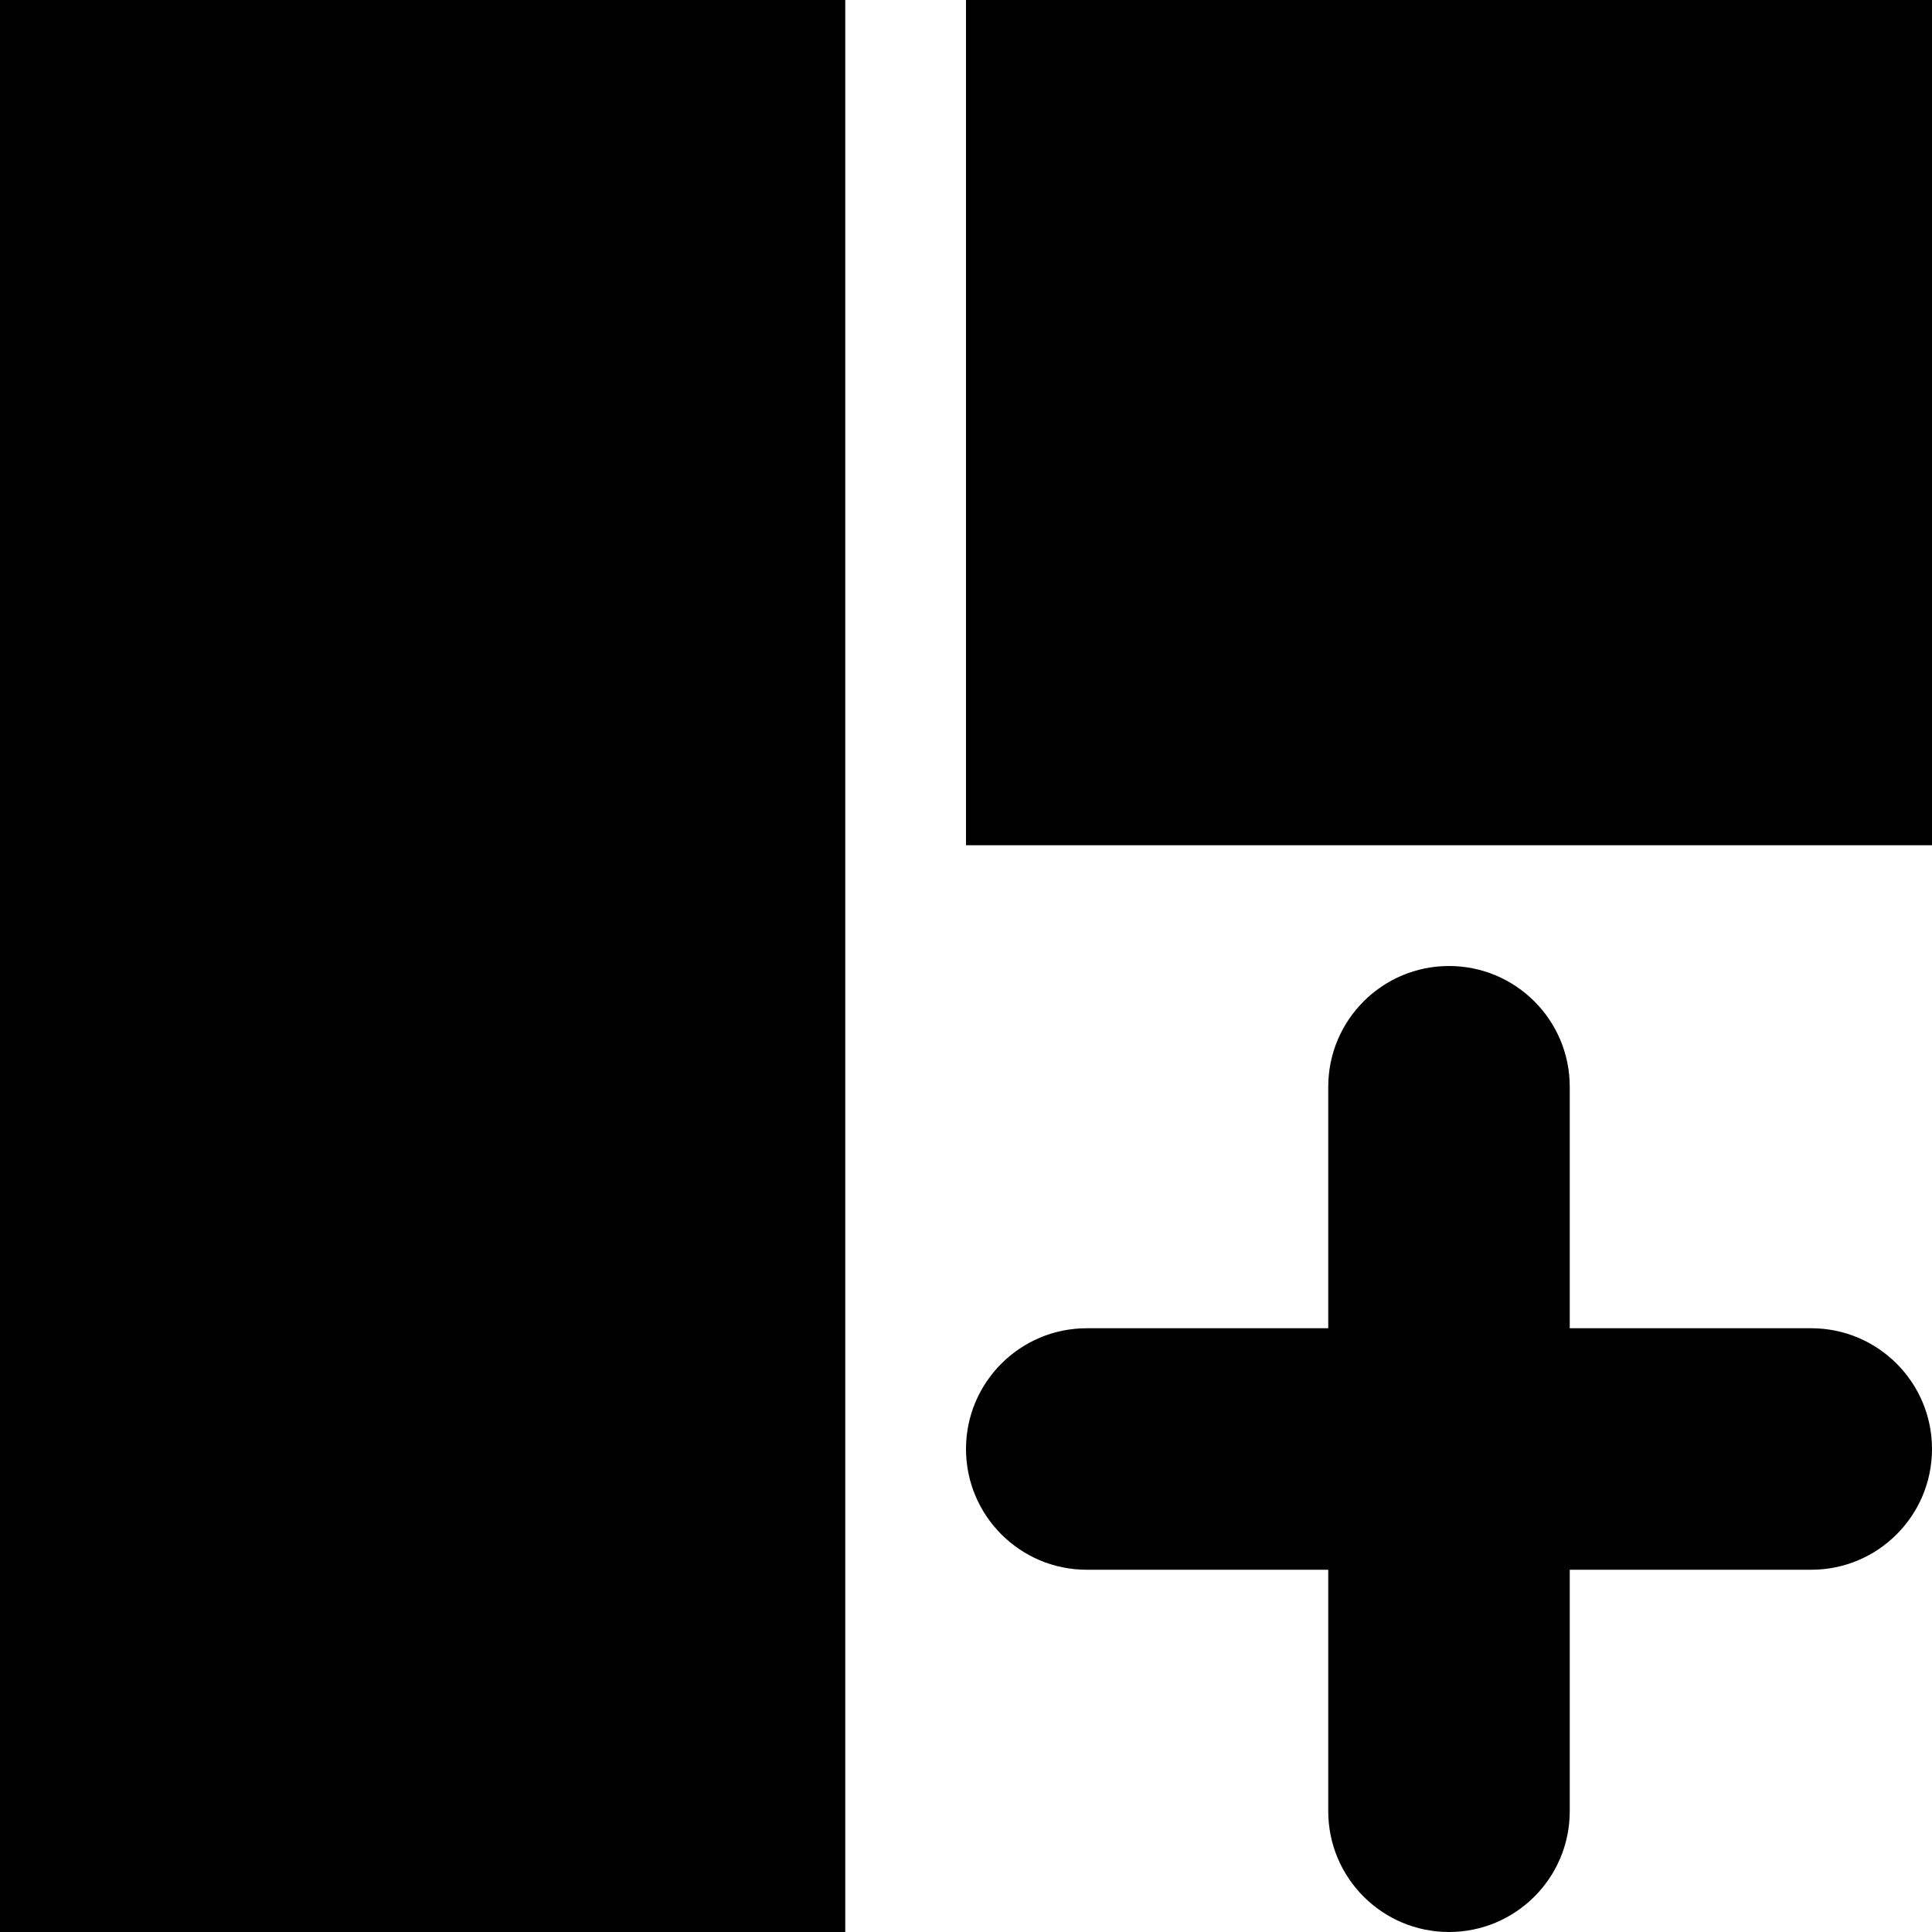
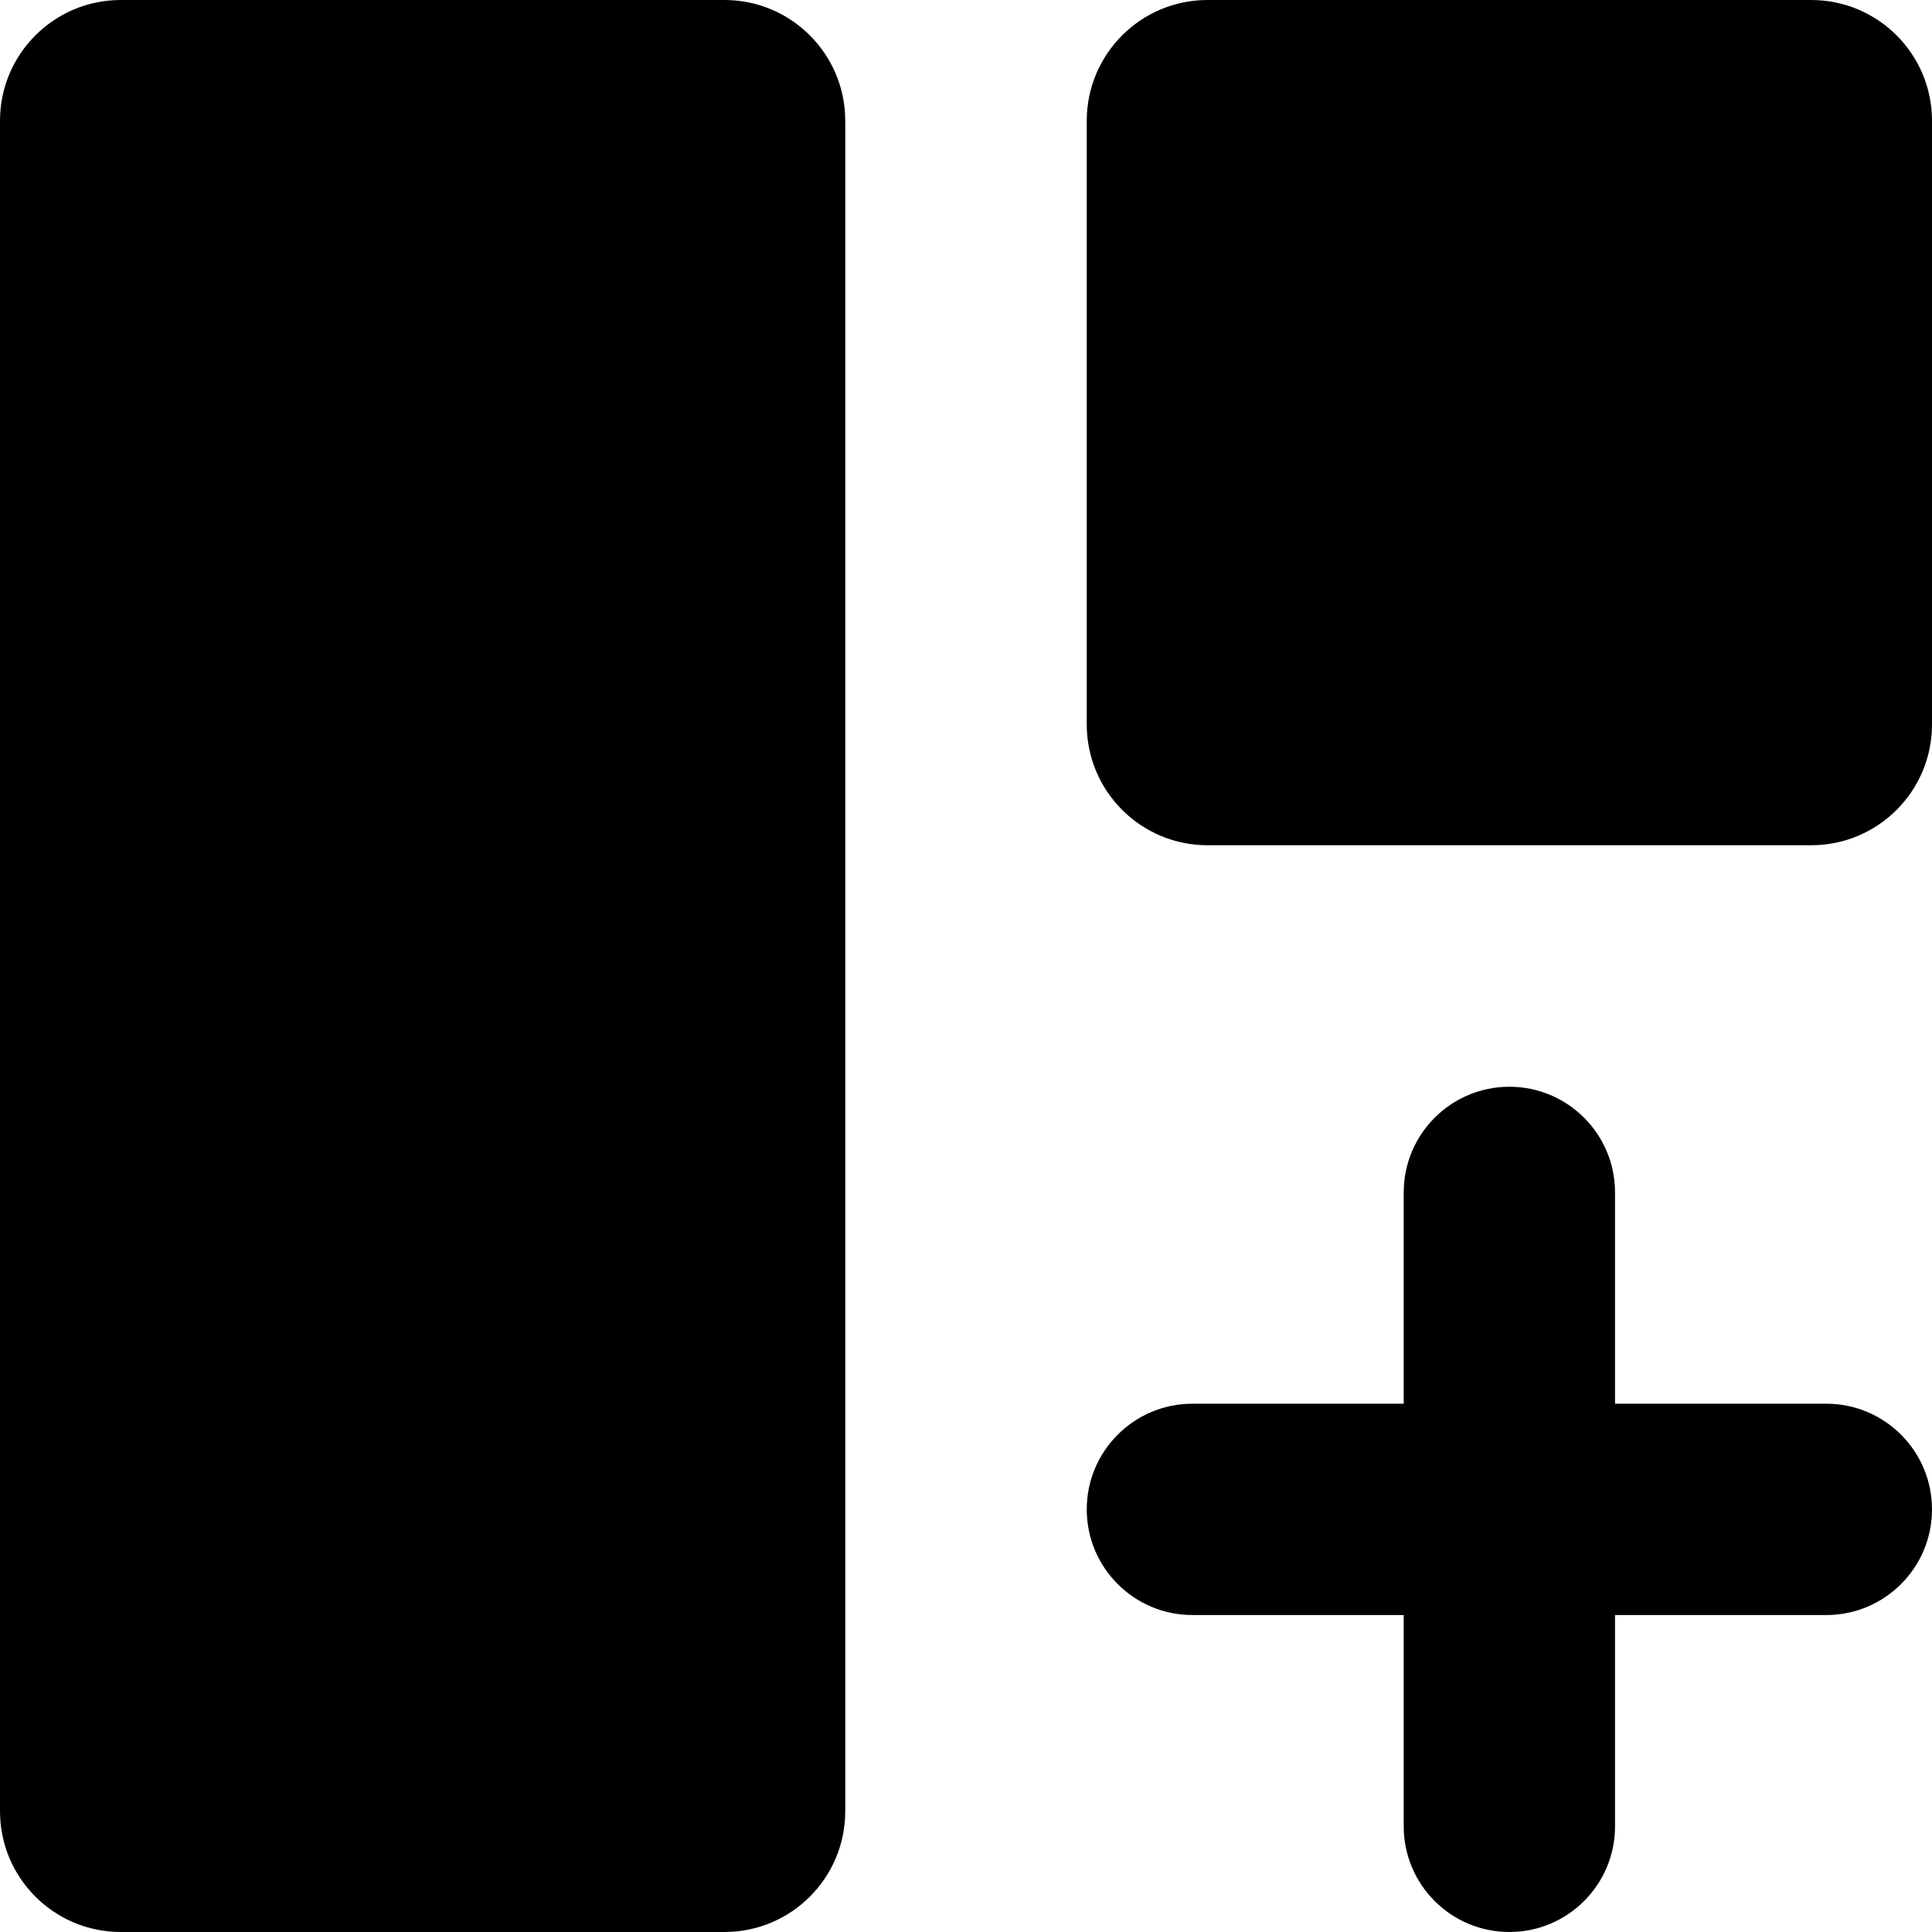
<svg xmlns="http://www.w3.org/2000/svg" viewBox="0 0 16 16">
-   <path d="M0 0H7V16H0V0ZM8 0H16V7H8V0ZM12 8C12.552 8 13 8.448 13 9V11H15C15.552 11 16 11.448 16 12C16 12.552 15.552 13 15 13H13V15C13 15.552 12.552 16 12 16C11.448 16 11 15.552 11 15V13H9C8.448 13 8 12.552 8 12C8 11.448 8.448 11 9 11H11V9C11 8.448 11.448 8 12 8Z" />
+   <path d="M0 1C0 0.448 0.448 0 1 0H6C6.552 0 7 0.448 7 1V15C7 15.552 6.552 16 6 16H1C0.448 16 0 15.552 0 15V1ZM9 1C9 0.448 9.448 0 10 0H15C15.552 0 16 0.448 16 1V6C16 6.552 15.552 7 15 7H10C9.448 7 9 6.552 9 6V1ZM12.5 9C12.983 9 13.375 9.392 13.375 9.875V11.625H15.125C15.608 11.625 16 12.017 16 12.5C16 12.983 15.608 13.375 15.125 13.375H13.375V15.125C13.375 15.608 12.983 16 12.5 16C12.017 16 11.625 15.608 11.625 15.125V13.375H9.875C9.392 13.375 9 12.983 9 12.5C9 12.017 9.392 11.625 9.875 11.625H11.625V9.875C11.625 9.392 12.017 9 12.5 9Z" />
</svg>
